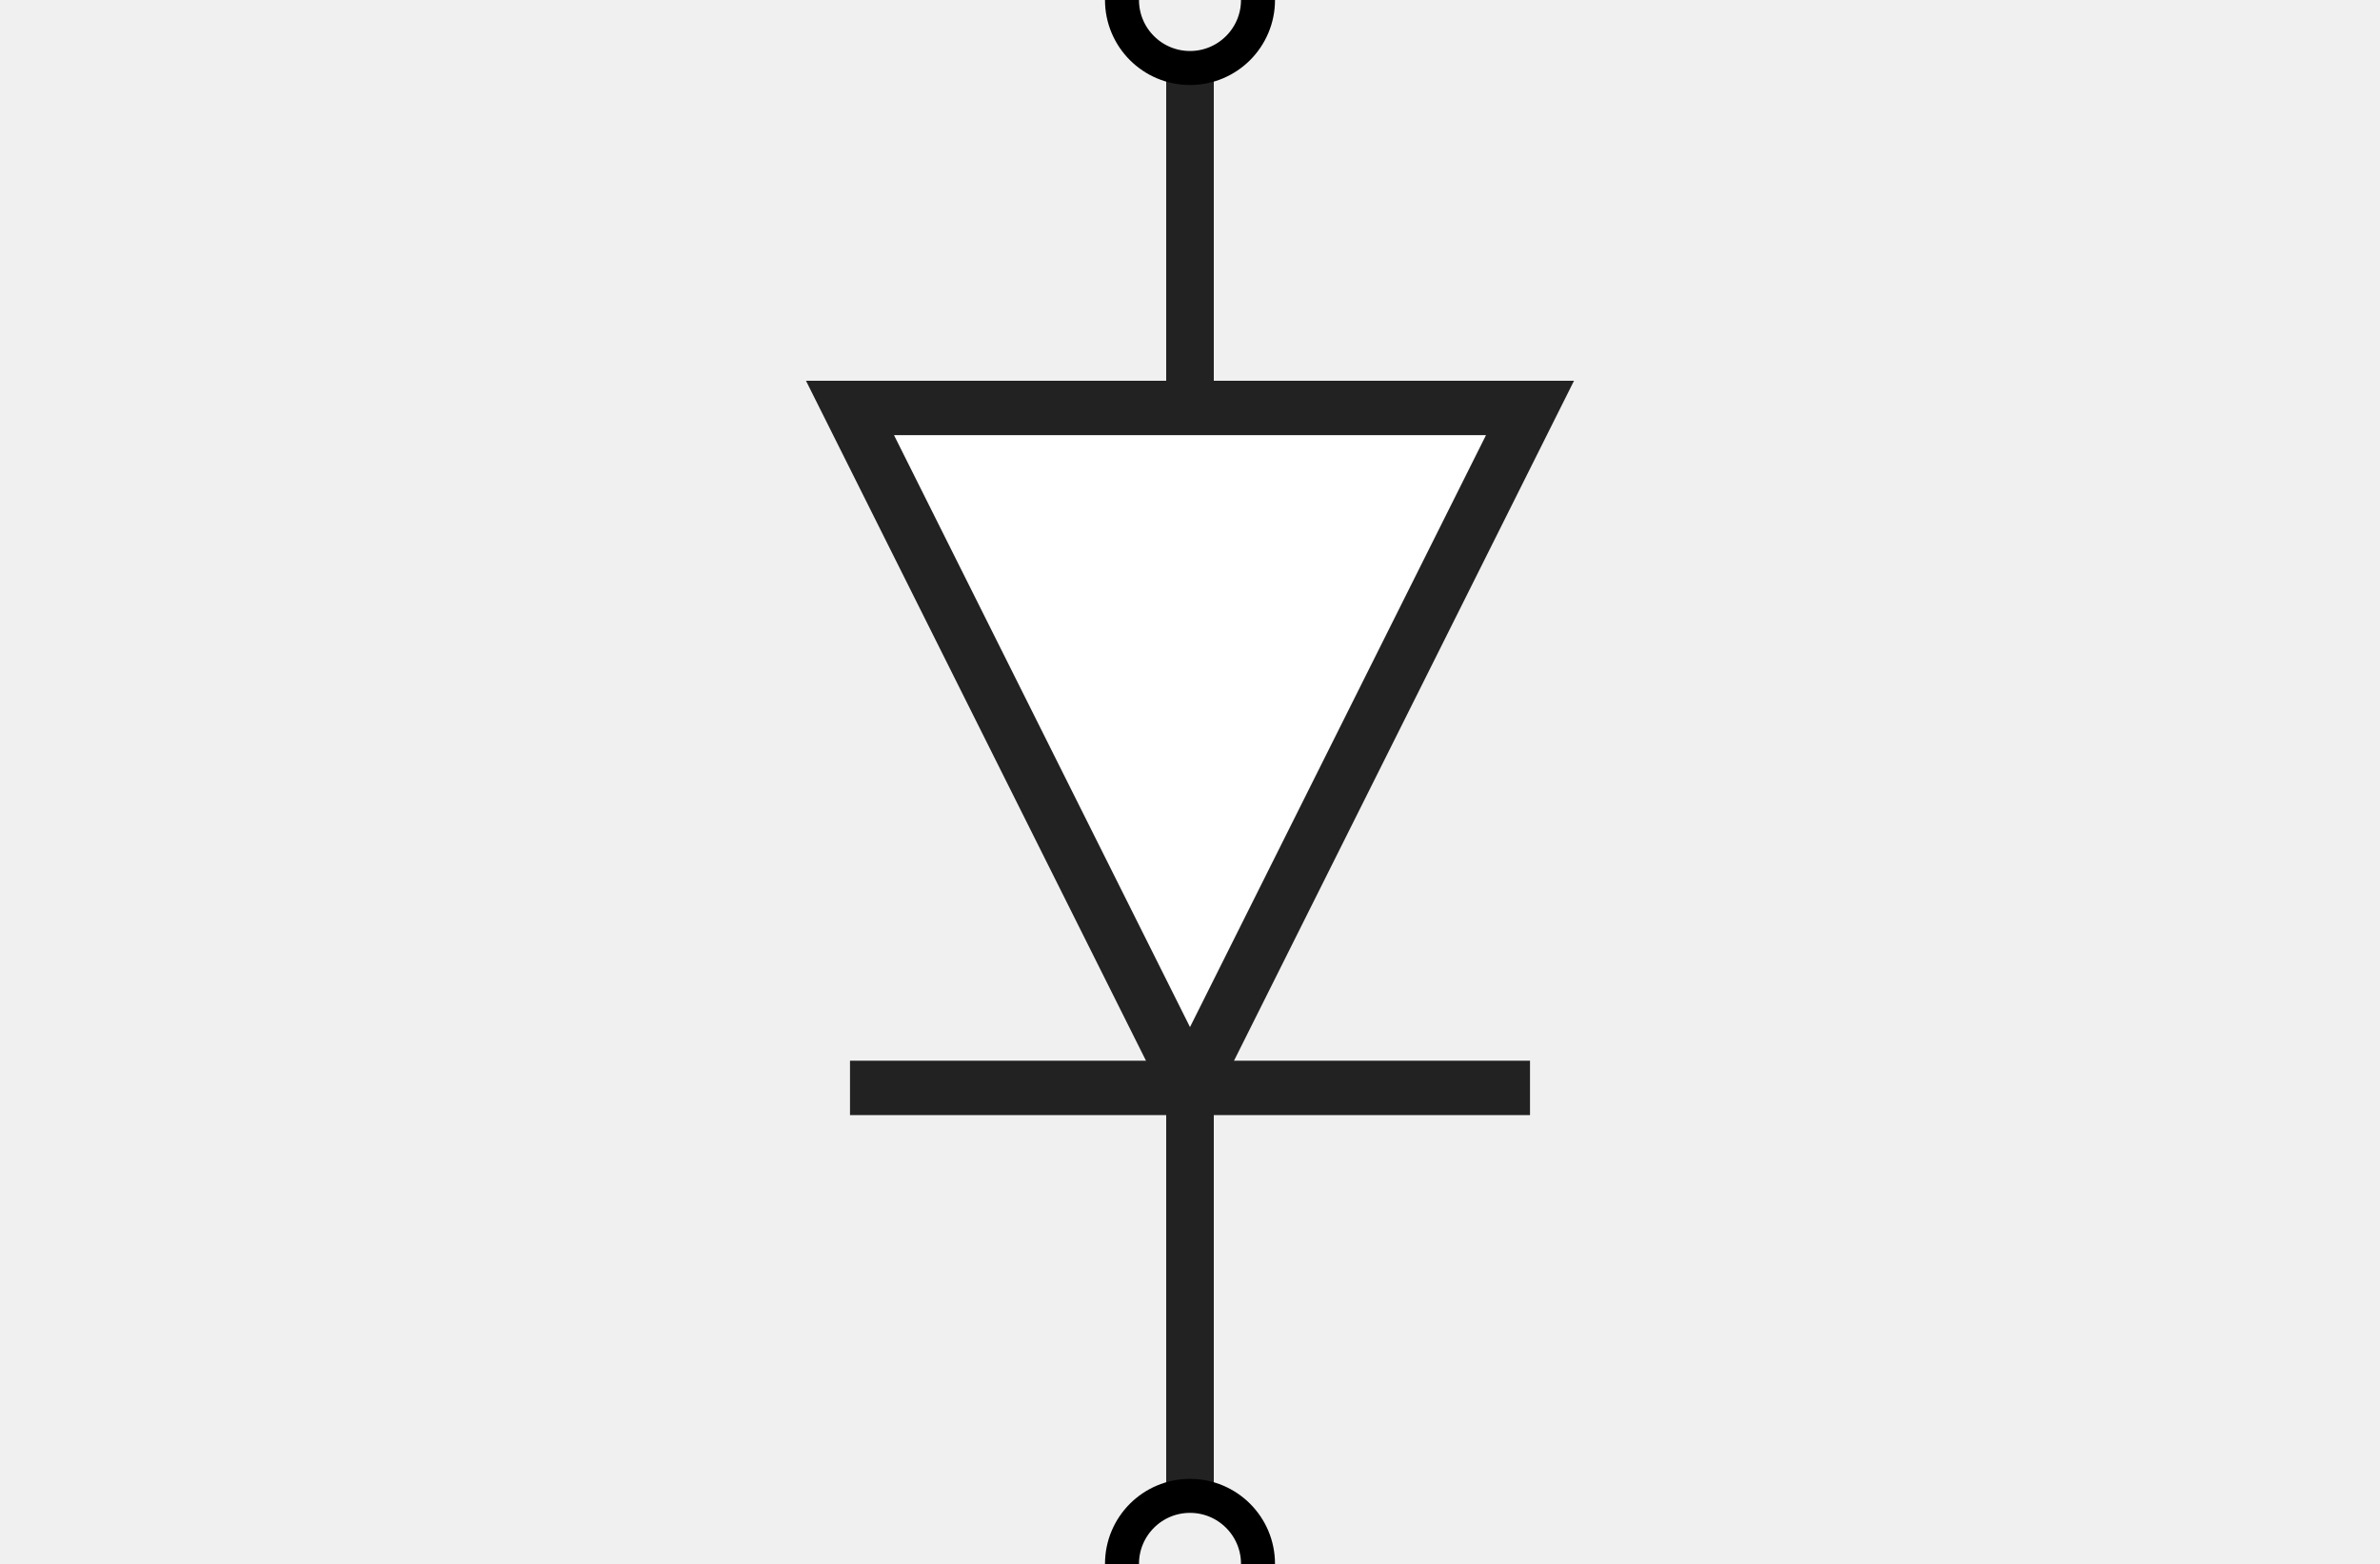
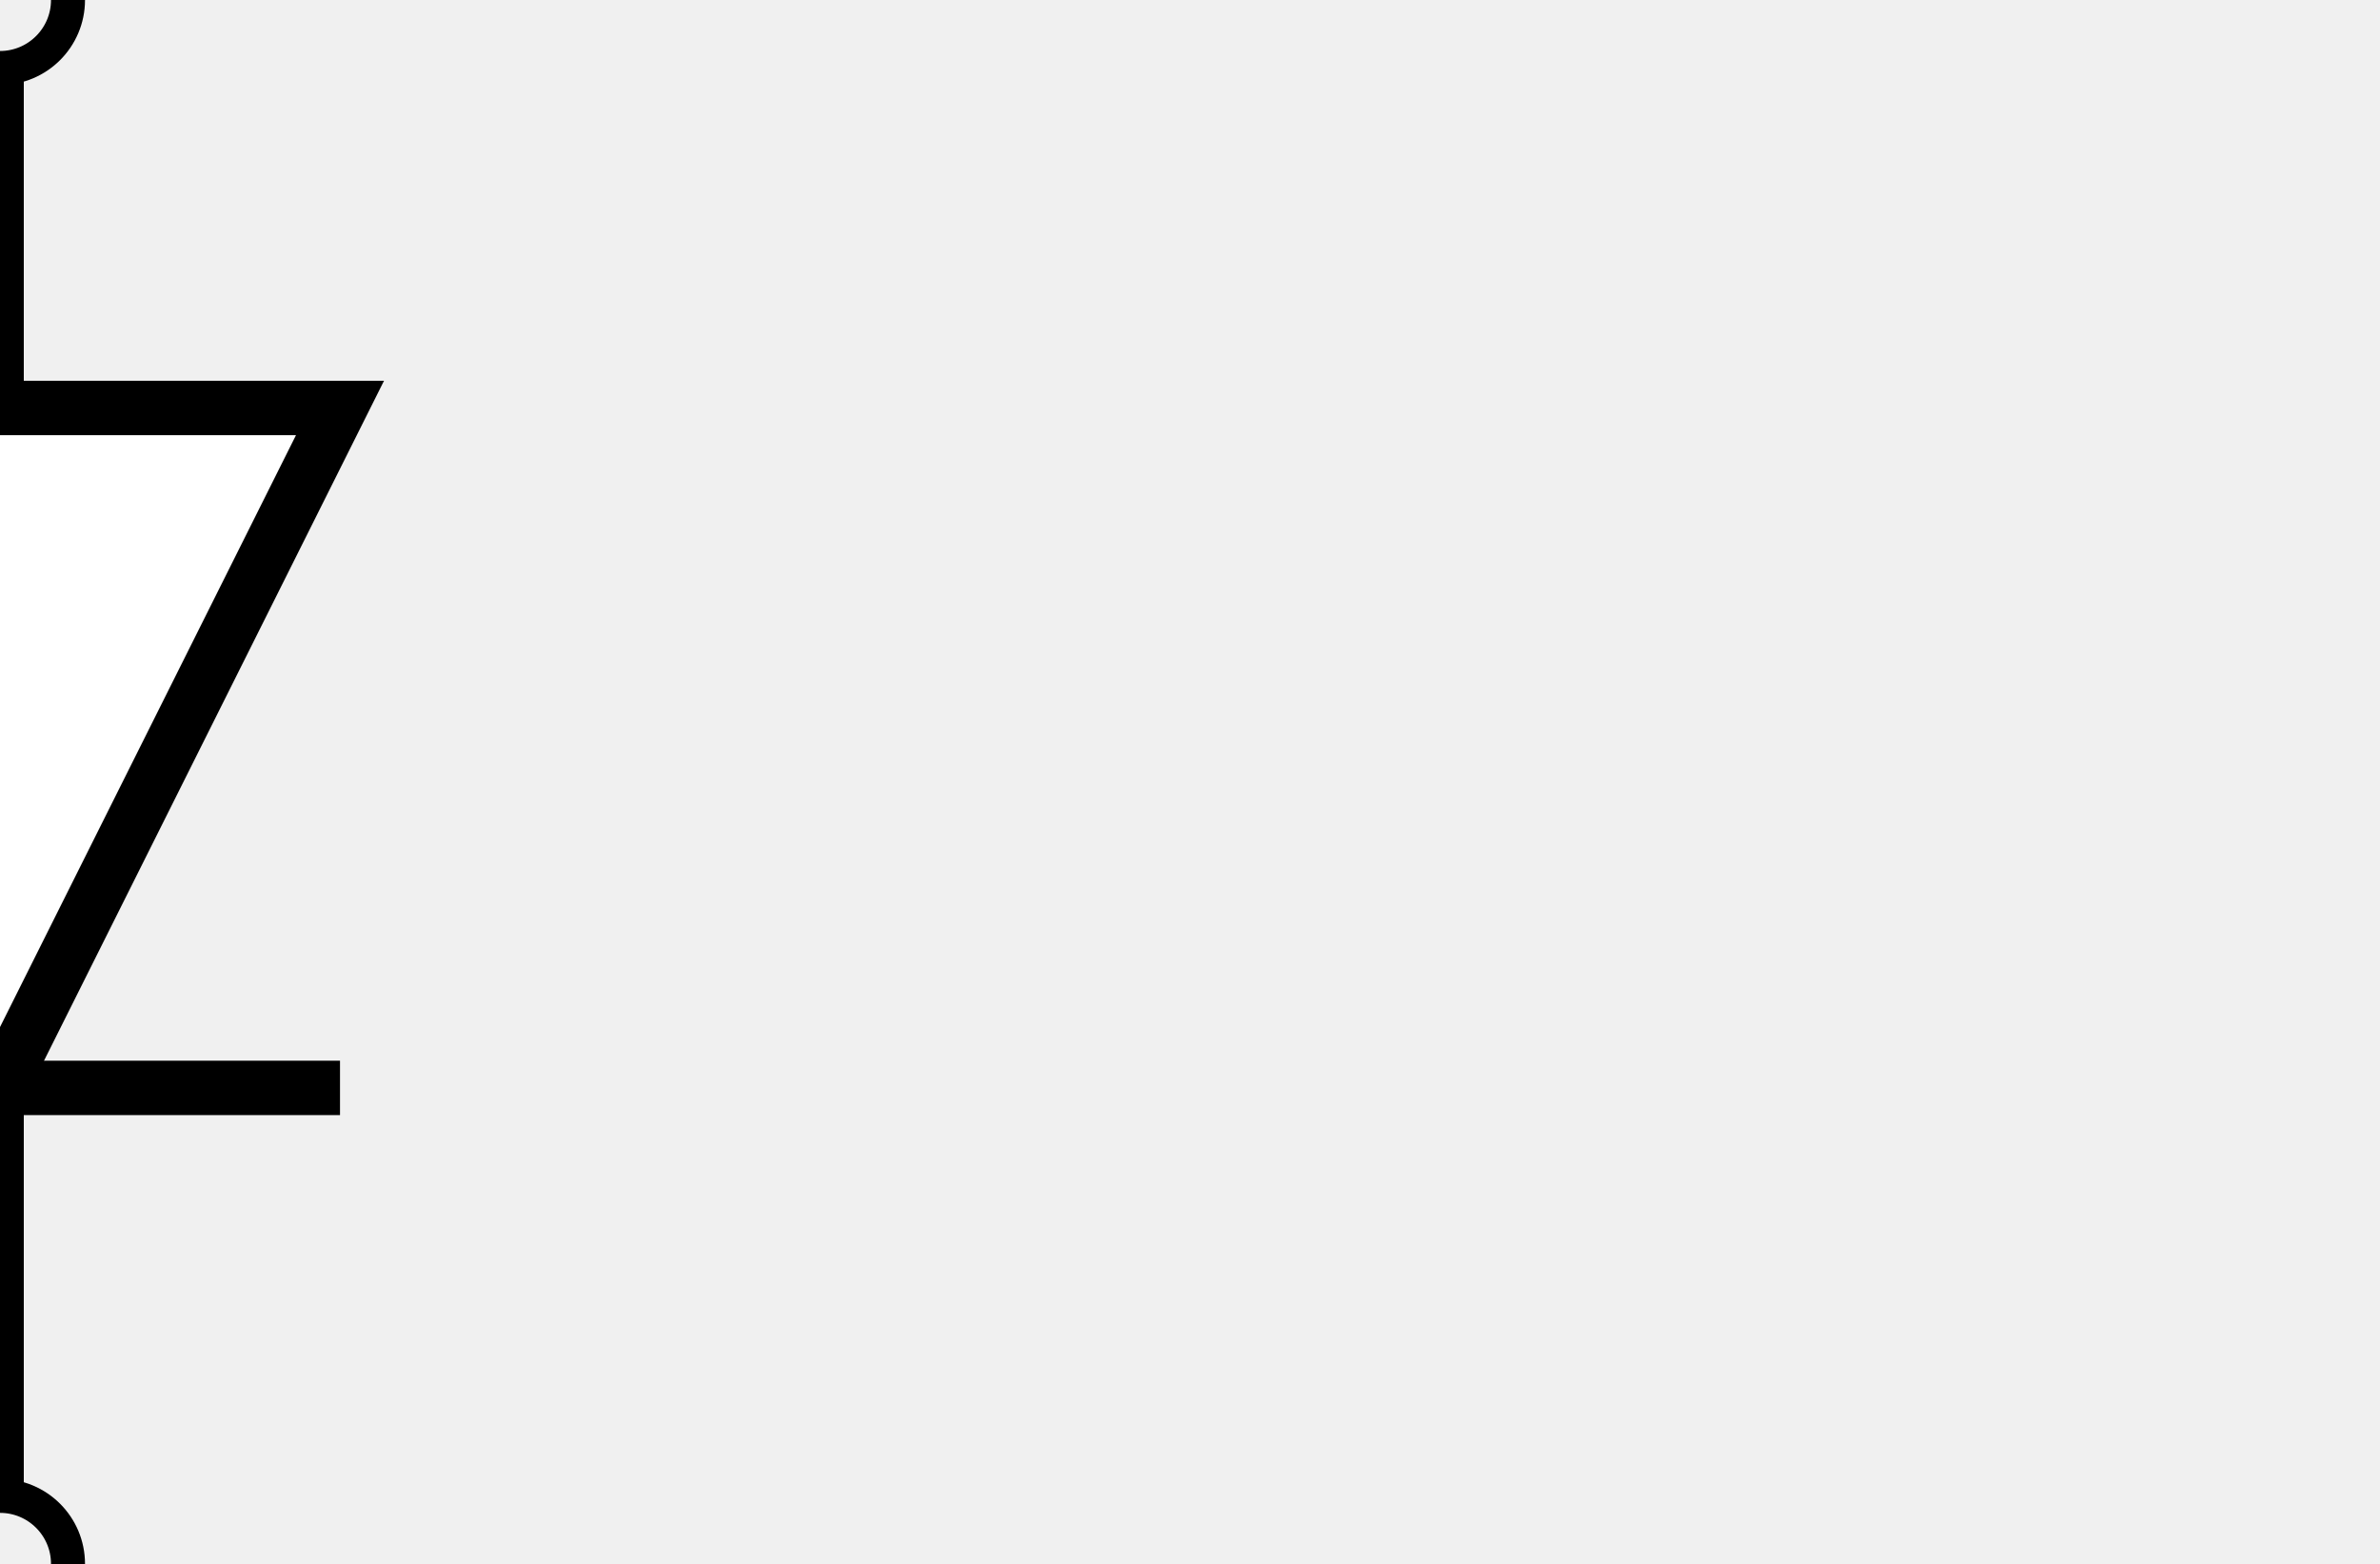
<svg xmlns="http://www.w3.org/2000/svg" viewBox="0 0 70 46" version="1.1" id="svg3">
  <defs id="defs3" />
-   <path id="polygon1" transform="matrix(1,0,0,-1,0,40)" style="fill:#ffffff;stroke:#222222;stroke-width:1.6" d="M 25,28 35,8 45,28 Z" />
-   <path id="line1" style="stroke:#222222;stroke-width:1.6" d="M 25,32 H 45" />
-   <path id="line2" style="stroke:#222222;stroke-width:1.4" d="M 35,2 V 12" />
-   <path id="line3" style="stroke:#222222;stroke-width:1.4" d="M 35,32 V 44" />
-   <circle id="port-anode" cx="35" cy="0" fill="none" stroke="none" style="stroke:#000000;stroke-opacity:1" r="2" />
-   <circle id="port-cathode" cx="35" cy="46" fill="none" stroke="none" style="fill:none;fill-opacity:1;stroke:#000000" r="2" />
+   <path id="polygon1" style="fill:#ffffff;stroke:#000000;stroke-width:1.6" d="M -10,12 0,32 10,12 Z" />
+   <path id="line1" style="stroke:#000000;stroke-width:1.6" d="M -10,32 H 10" />
+   <path id="line2" style="stroke:#000000;stroke-width:1.4" d="M 0,2 V 12" />
+   <path id="line3" style="stroke:#000000;stroke-width:1.4" d="M 0,32 V 44" />
+   <circle id="port-anode" cx="0" cy="0" fill="none" stroke="none" style="stroke:#000000;stroke-opacity:1" r="2" />
+   <circle id="port-cathode" cx="0" cy="46" fill="none" stroke="none" style="fill:none;fill-opacity:1;stroke:#000000" r="2" />
</svg>
